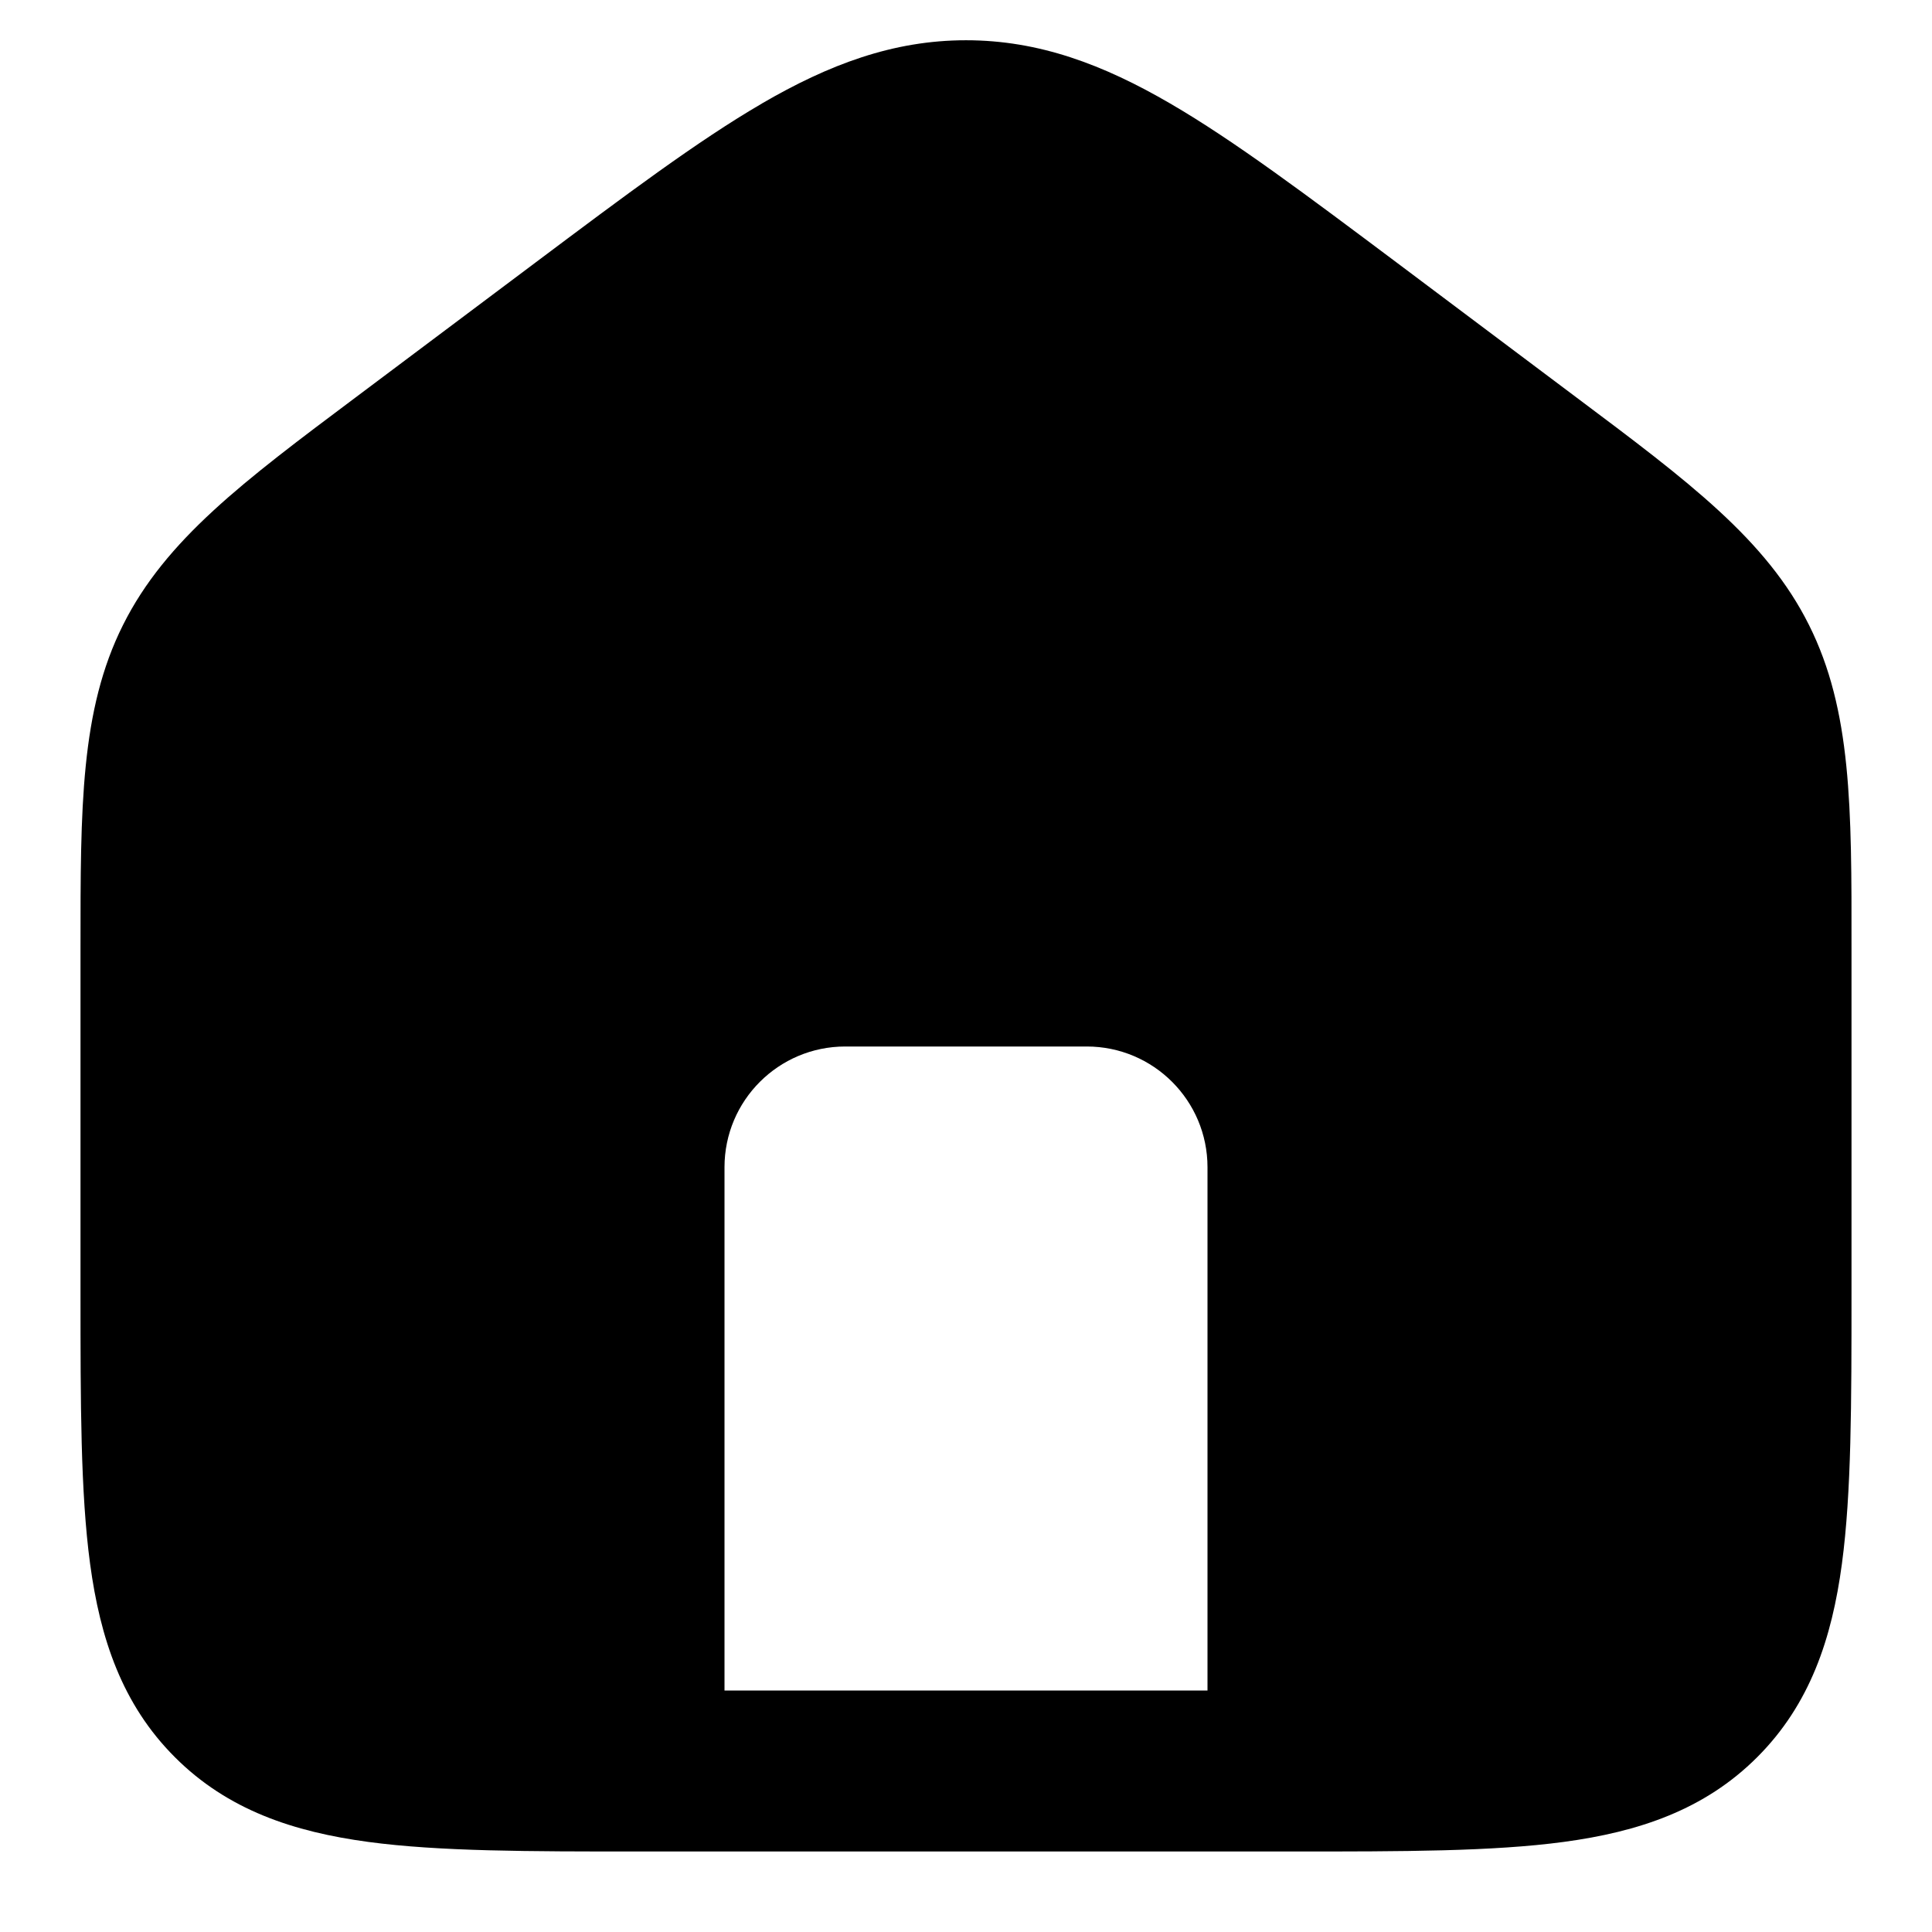
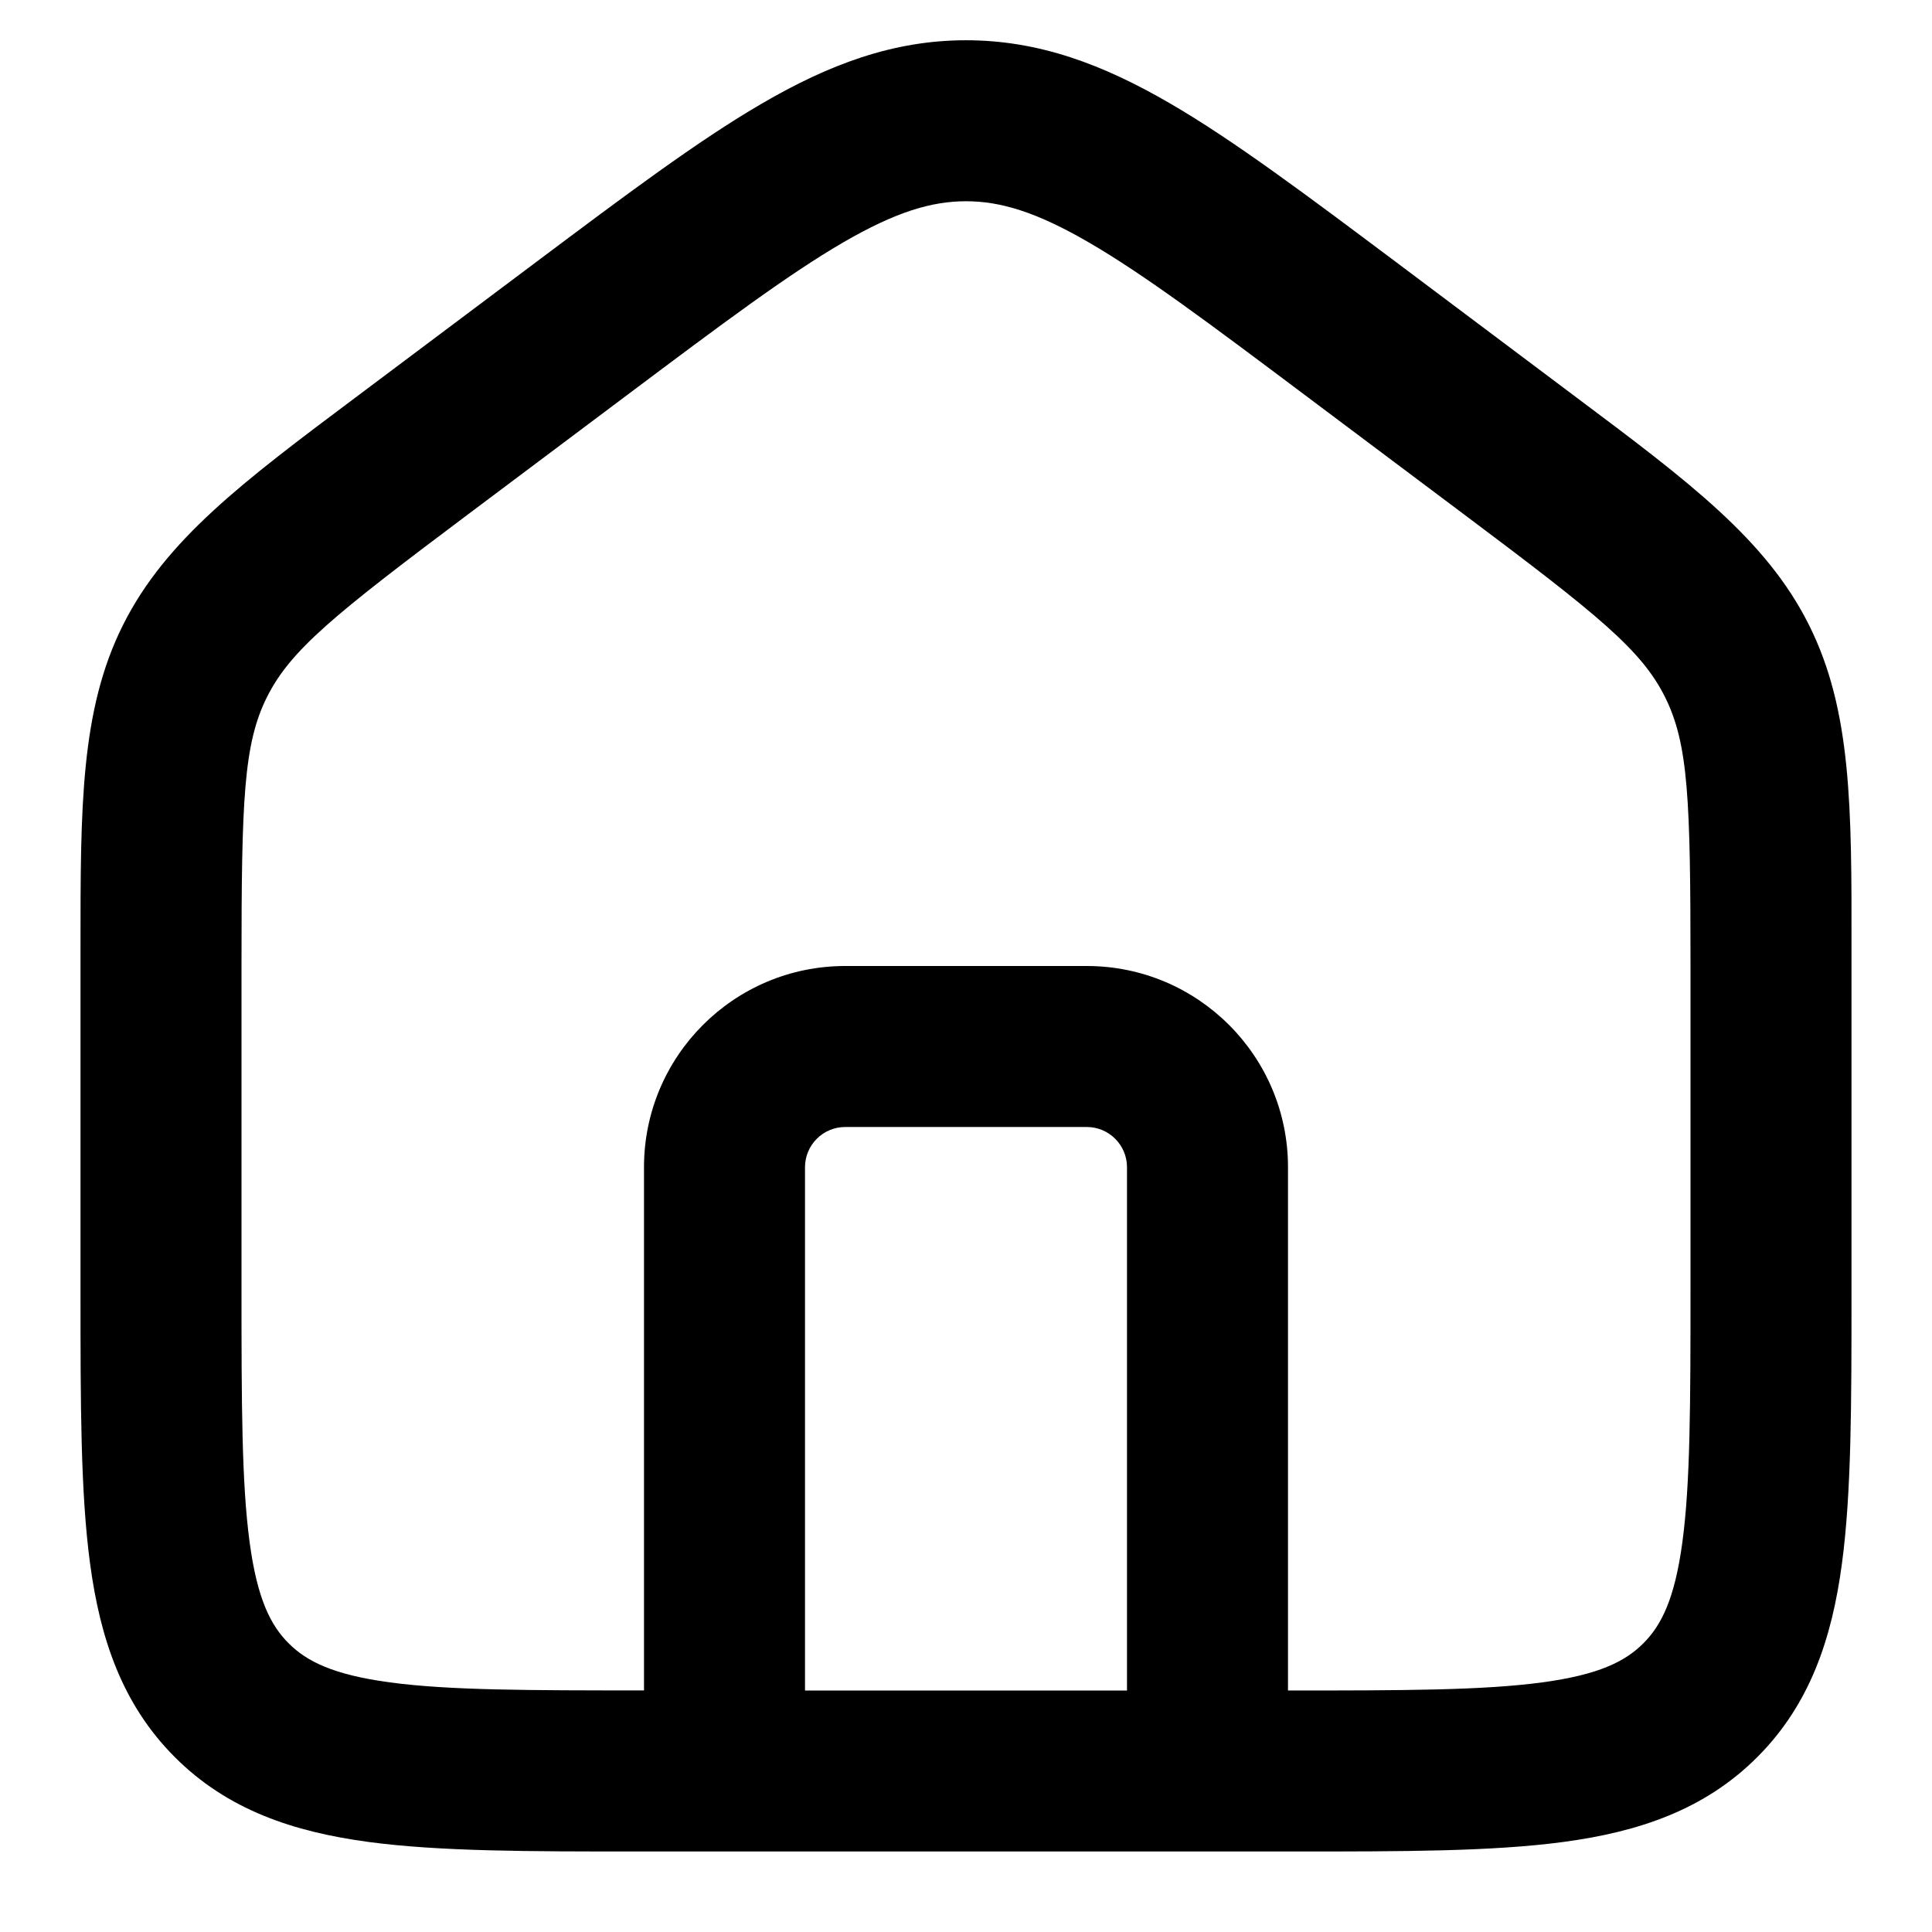
<svg viewBox="0 0 24 24">
-   <path d="M9.464 1.286C10.294.803 11.092.5 12 .5c.908 0 1.707.303 2.537.786.795.462 1.7 1.142 2.815 1.977l2.232 1.675c1.391 1.042 2.359 1.766 2.888 2.826.53 1.059.53 2.268.528 4.006v4.3c0 1.355 0 2.471-.119 3.355-.124.928-.396 1.747-1.052 2.403-.657.657-1.476.928-2.404 1.053-.884.119-2 .119-3.354.119H7.93c-1.354 0-2.471 0-3.355-.119-.928-.125-1.747-.396-2.403-1.053-.656-.656-.928-1.475-1.053-2.403C1 18.541 1 17.425 1 16.07v-4.3c0-1.738-.002-2.947.528-4.006.53-1.06 1.497-1.784 2.888-2.826L6.65 3.263c1.114-.835 2.02-1.515 2.815-1.977zM10.5 13A1.5 1.5 0 0 0 9 14.5V21h6v-6.5a1.5 1.5 0 0 0-1.5-1.5h-3z" />
+   <path d="M8.99 23H7.93c-1.354 0-2.471 0-3.355-.119-.928-.125-1.747-.396-2.403-1.053-.656-.656-.928-1.475-1.053-2.403C1 18.541 1 17.425 1 16.07v-4.3c0-1.738-.002-2.947.528-4.006.53-1.06 1.497-1.784 2.888-2.826L6.65 3.263c1.114-.835 2.02-1.515 2.815-1.977C10.294.803 11.092.5 12 .5c.908 0 1.707.303 2.537.786.795.462 1.7 1.142 2.815 1.977l2.232 1.675c1.391 1.042 2.359 1.766 2.888 2.826.53 1.059.53 2.268.528 4.006v4.3c0 1.355 0 2.471-.119 3.355-.124.928-.396 1.747-1.052 2.403-.657.657-1.476.928-2.404 1.053-.884.119-2 .119-3.354.119H8.99zM7.8 4.9l-2 1.5C4.15 7.638 3.61 8.074 3.317 8.658 3.025 9.242 3 9.937 3 12v4c0 1.442.002 2.424.101 3.159.095.706.262 1.033.485 1.255.223.223.55.39 1.256.485.734.099 1.716.1 3.158.1V14.5a2.5 2.5 0 0 1 2.5-2.5h3a2.5 2.5 0 0 1 2.5 2.5V21c1.443 0 2.424-.002 3.159-.101.706-.095 1.033-.262 1.255-.485.223-.222.39-.55.485-1.256.099-.734.101-1.716.101-3.158v-4c0-2.063-.025-2.758-.317-3.342-.291-.584-.832-1.02-2.483-2.258l-2-1.5c-1.174-.881-1.987-1.489-2.67-1.886C12.87 2.63 12.425 2.5 12 2.5c-.425 0-.87.13-1.53.514-.682.397-1.495 1.005-2.67 1.886zM14 21v-6.5a.5.5 0 0 0-.5-.5h-3a.5.5 0 0 0-.5.5V21h4z" />
</svg>
